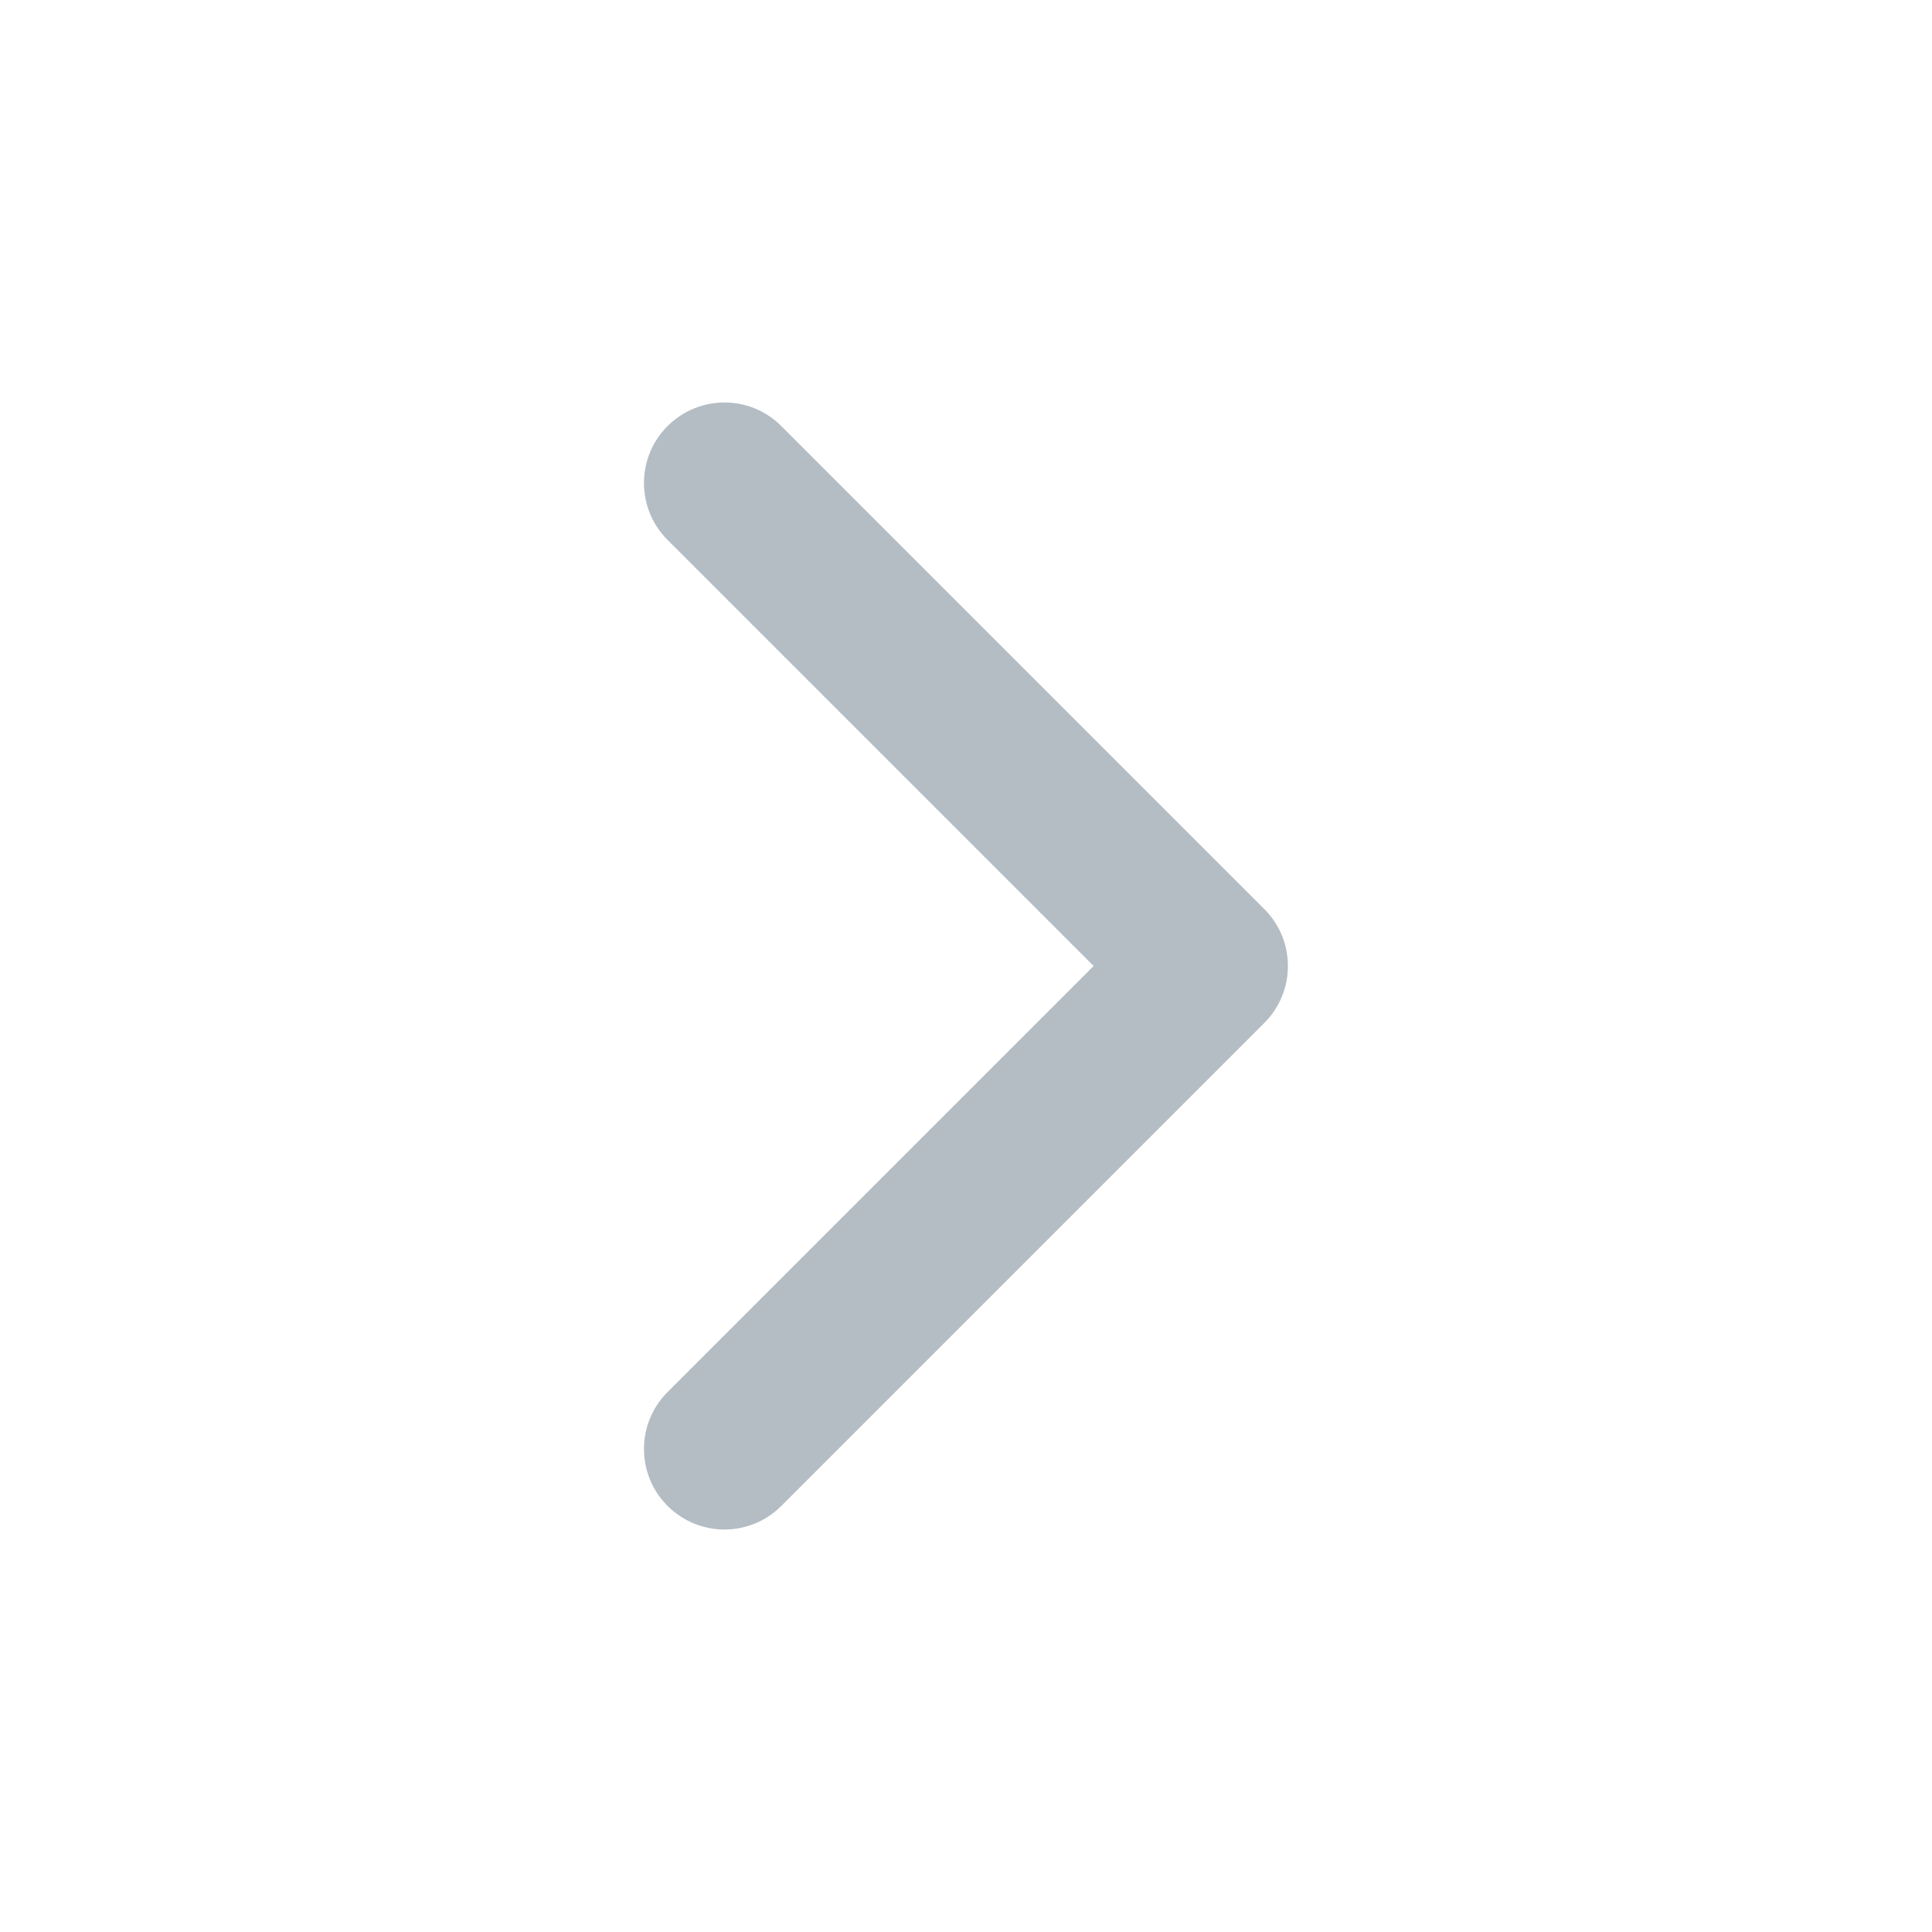
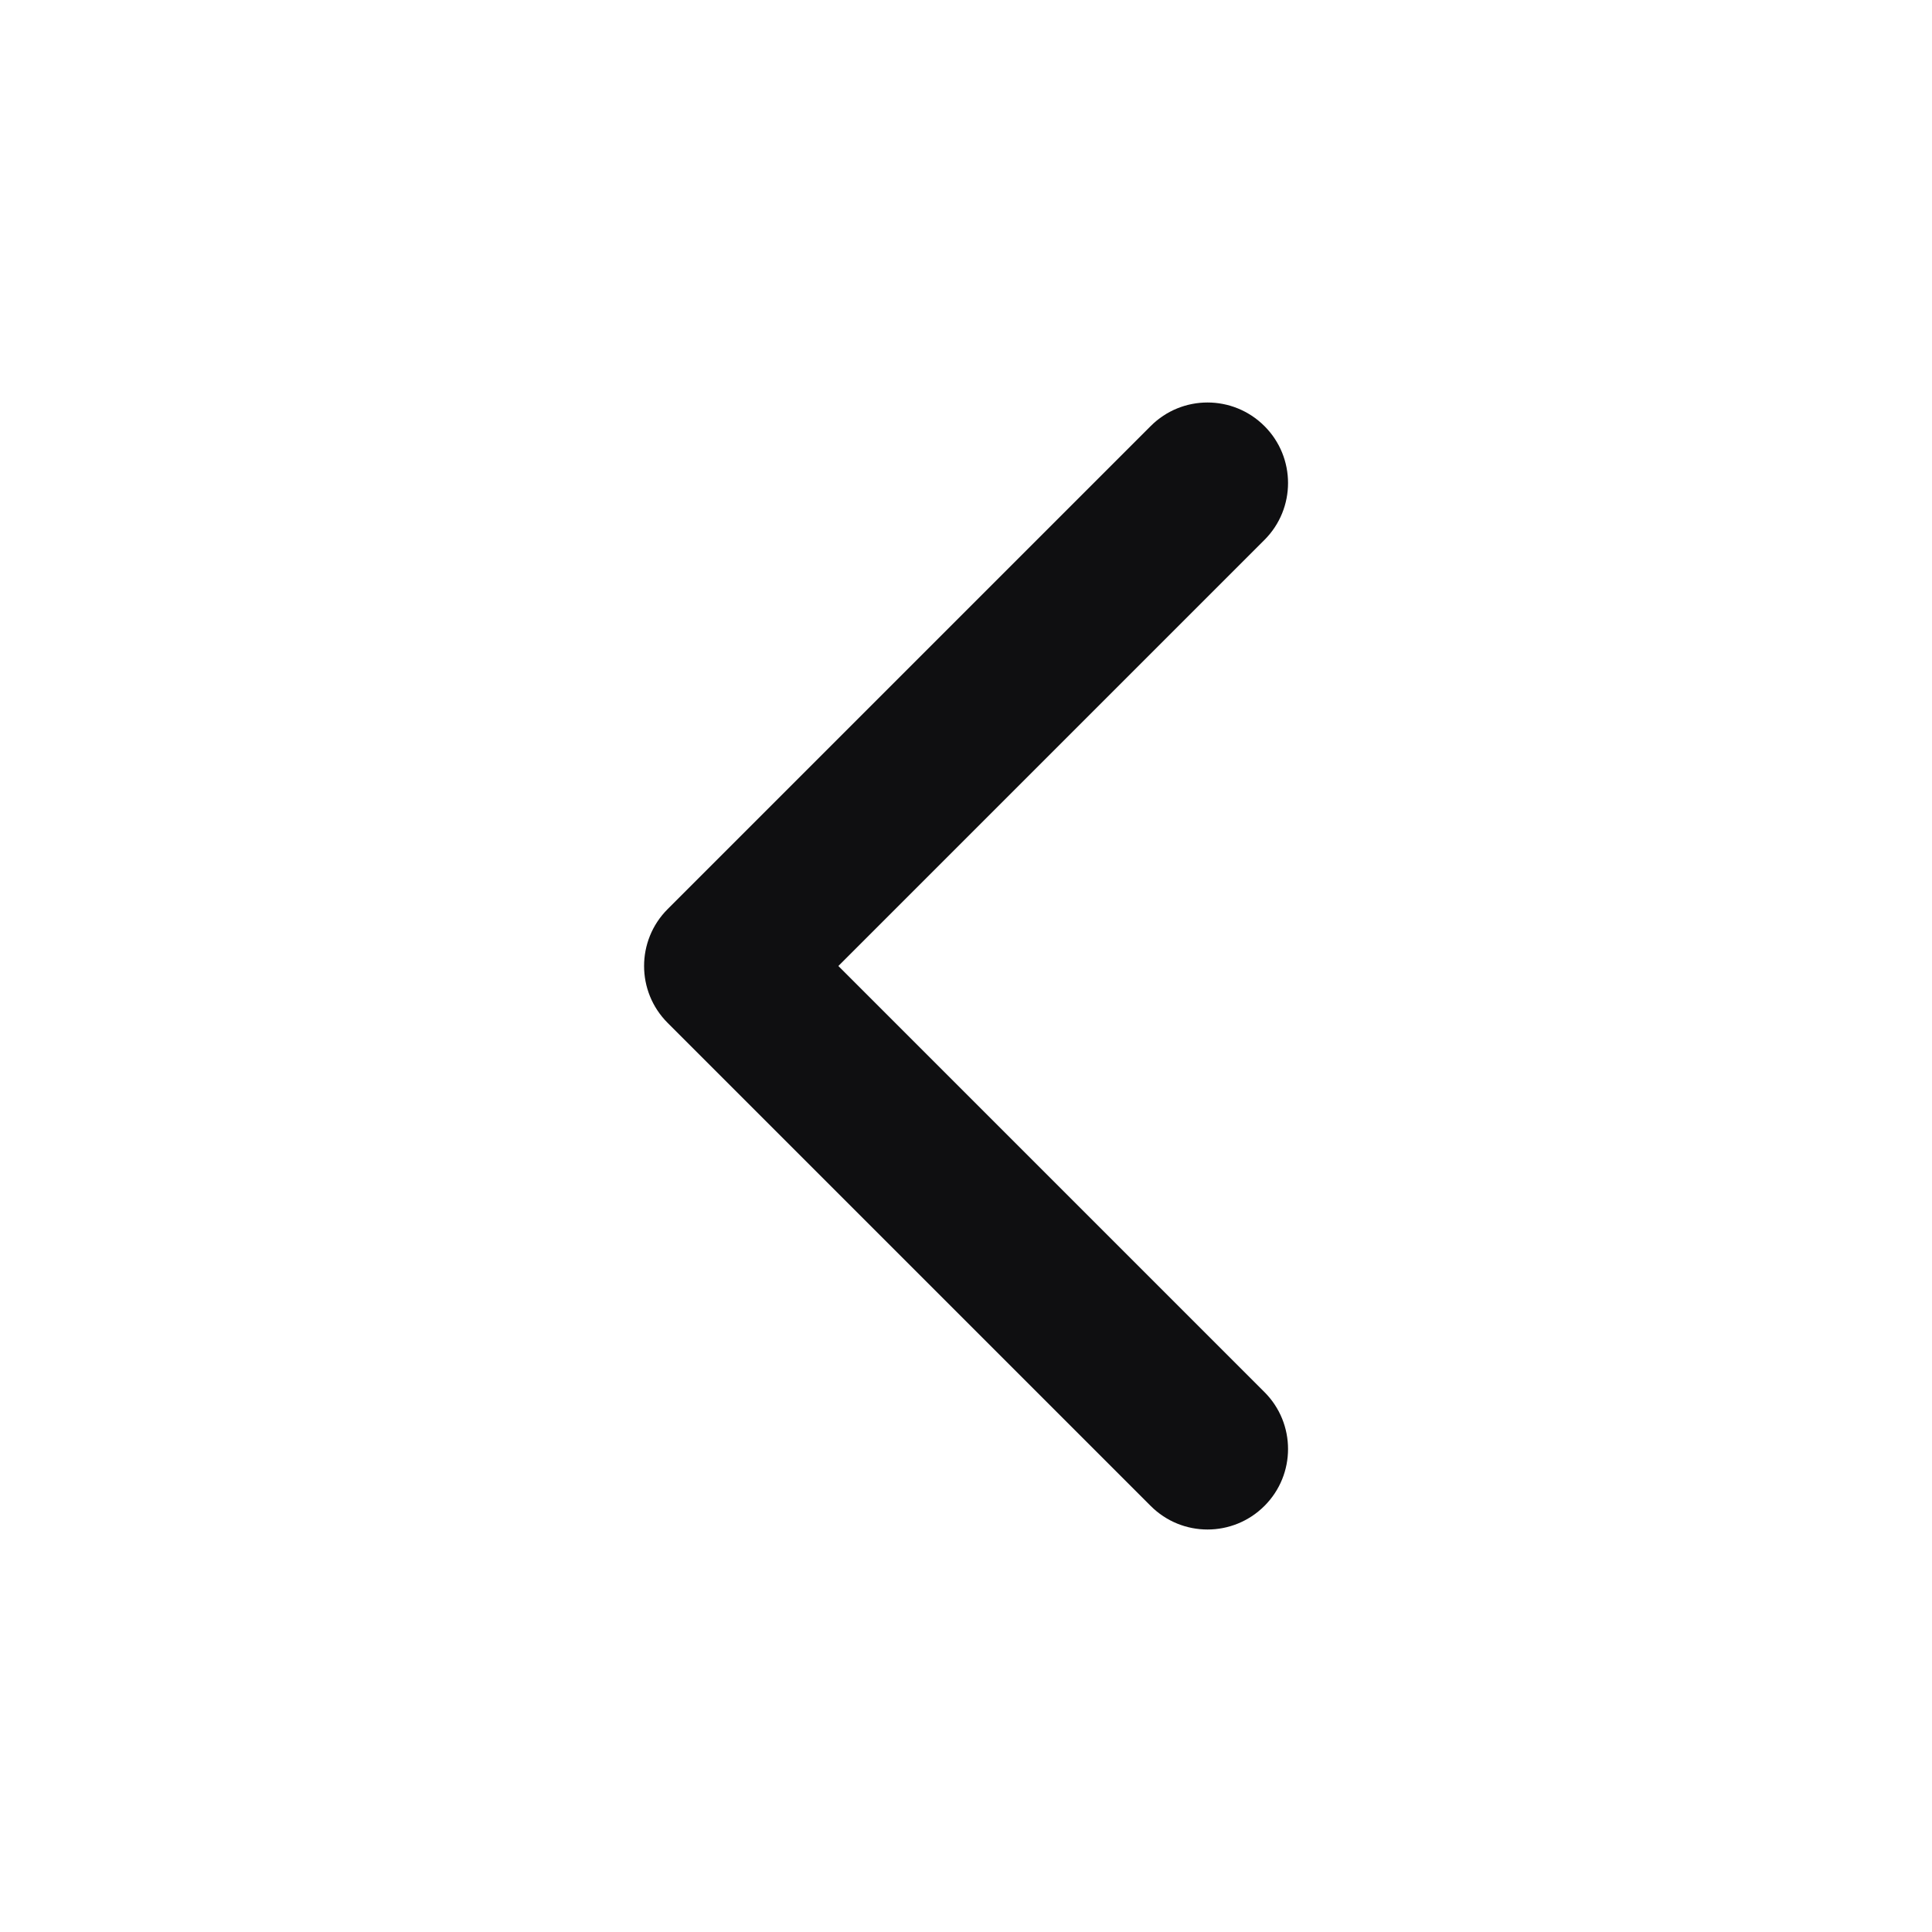
<svg xmlns="http://www.w3.org/2000/svg" width="16" height="16" viewBox="0 0 16 16" fill="none">
-   <path fill-rule="evenodd" clip-rule="evenodd" d="M5.528 3.529C5.789 3.268 6.211 3.268 6.471 3.529L10.471 7.529C10.731 7.789 10.731 8.211 10.471 8.471L6.471 12.471C6.211 12.732 5.789 12.732 5.528 12.471C5.268 12.211 5.268 11.789 5.528 11.529L9.057 8L5.528 4.471C5.268 4.211 5.268 3.789 5.528 3.529Z" fill="#B4BDC4" />
+   <path fill-rule="evenodd" clip-rule="evenodd" d="M10.472 3.529C10.211 3.268 9.789 3.268 9.529 3.529L5.529 7.529C5.269 7.789 5.269 8.211 5.529 8.471L9.529 12.471C9.789 12.732 10.211 12.732 10.472 12.471C10.732 12.211 10.732 11.789 10.472 11.529L6.943 8L10.472 4.471C10.732 4.211 10.732 3.789 10.472 3.529Z" fill="#0F0F11" />
</svg>
